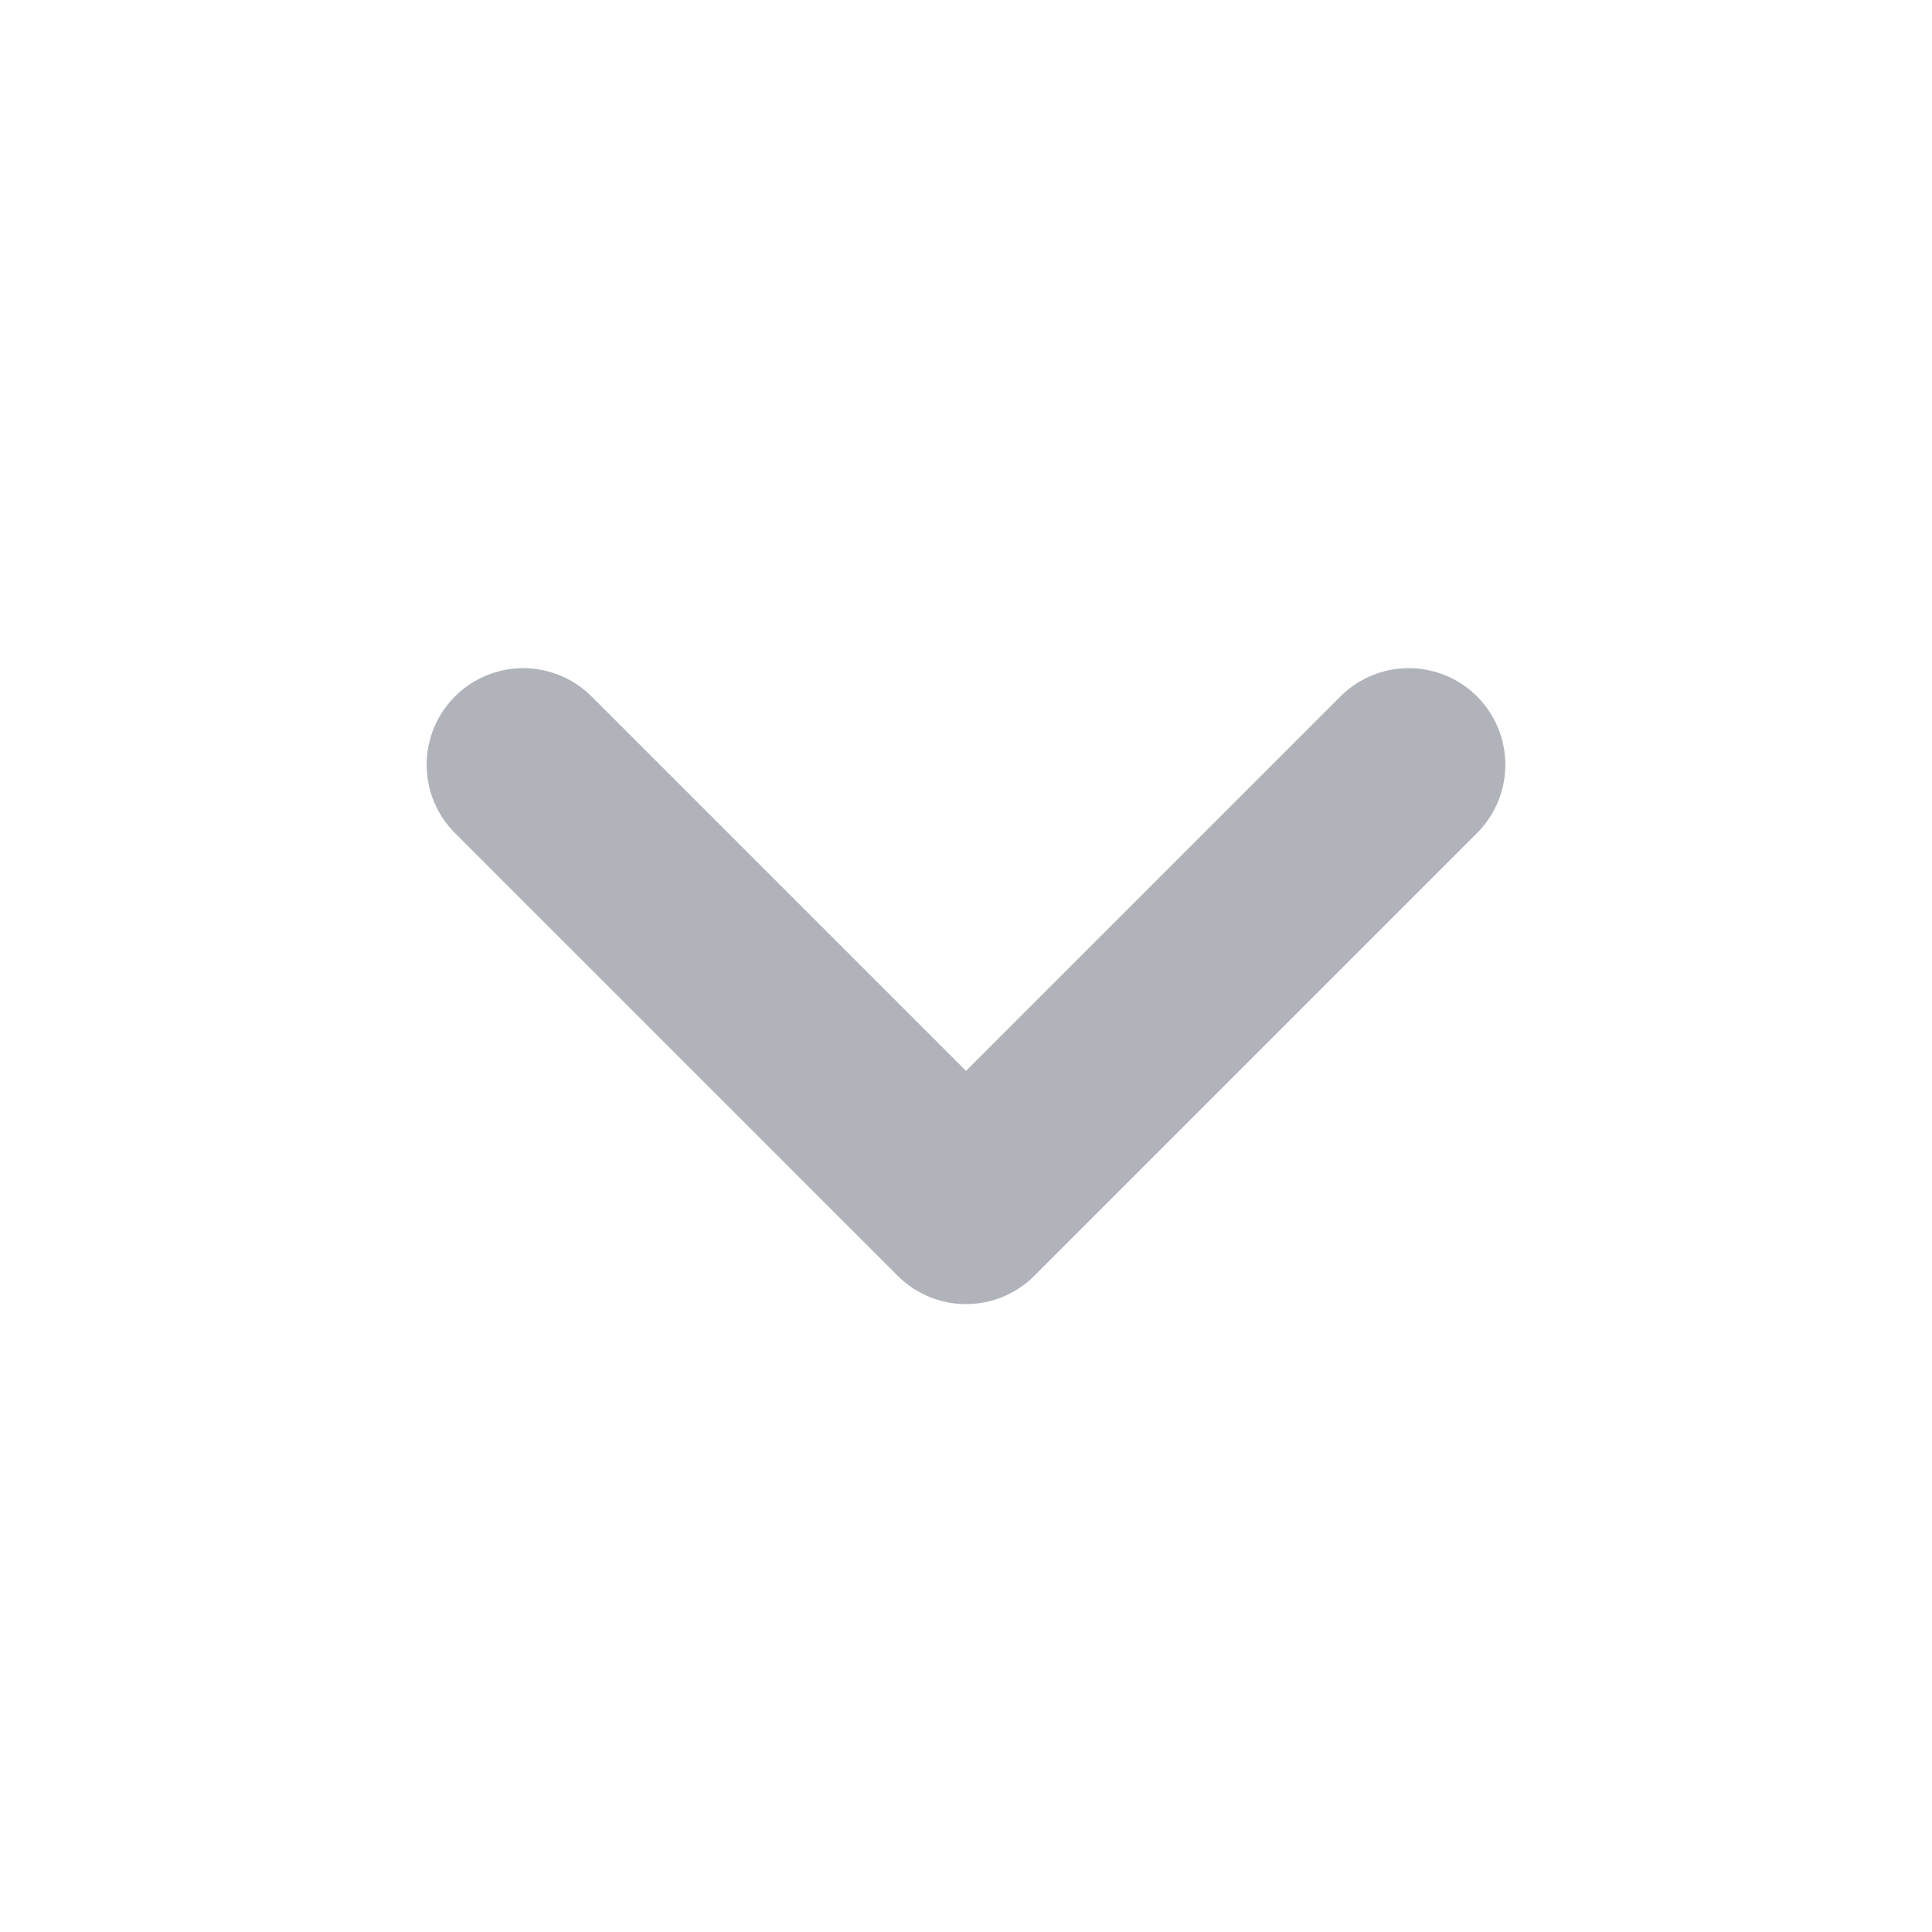
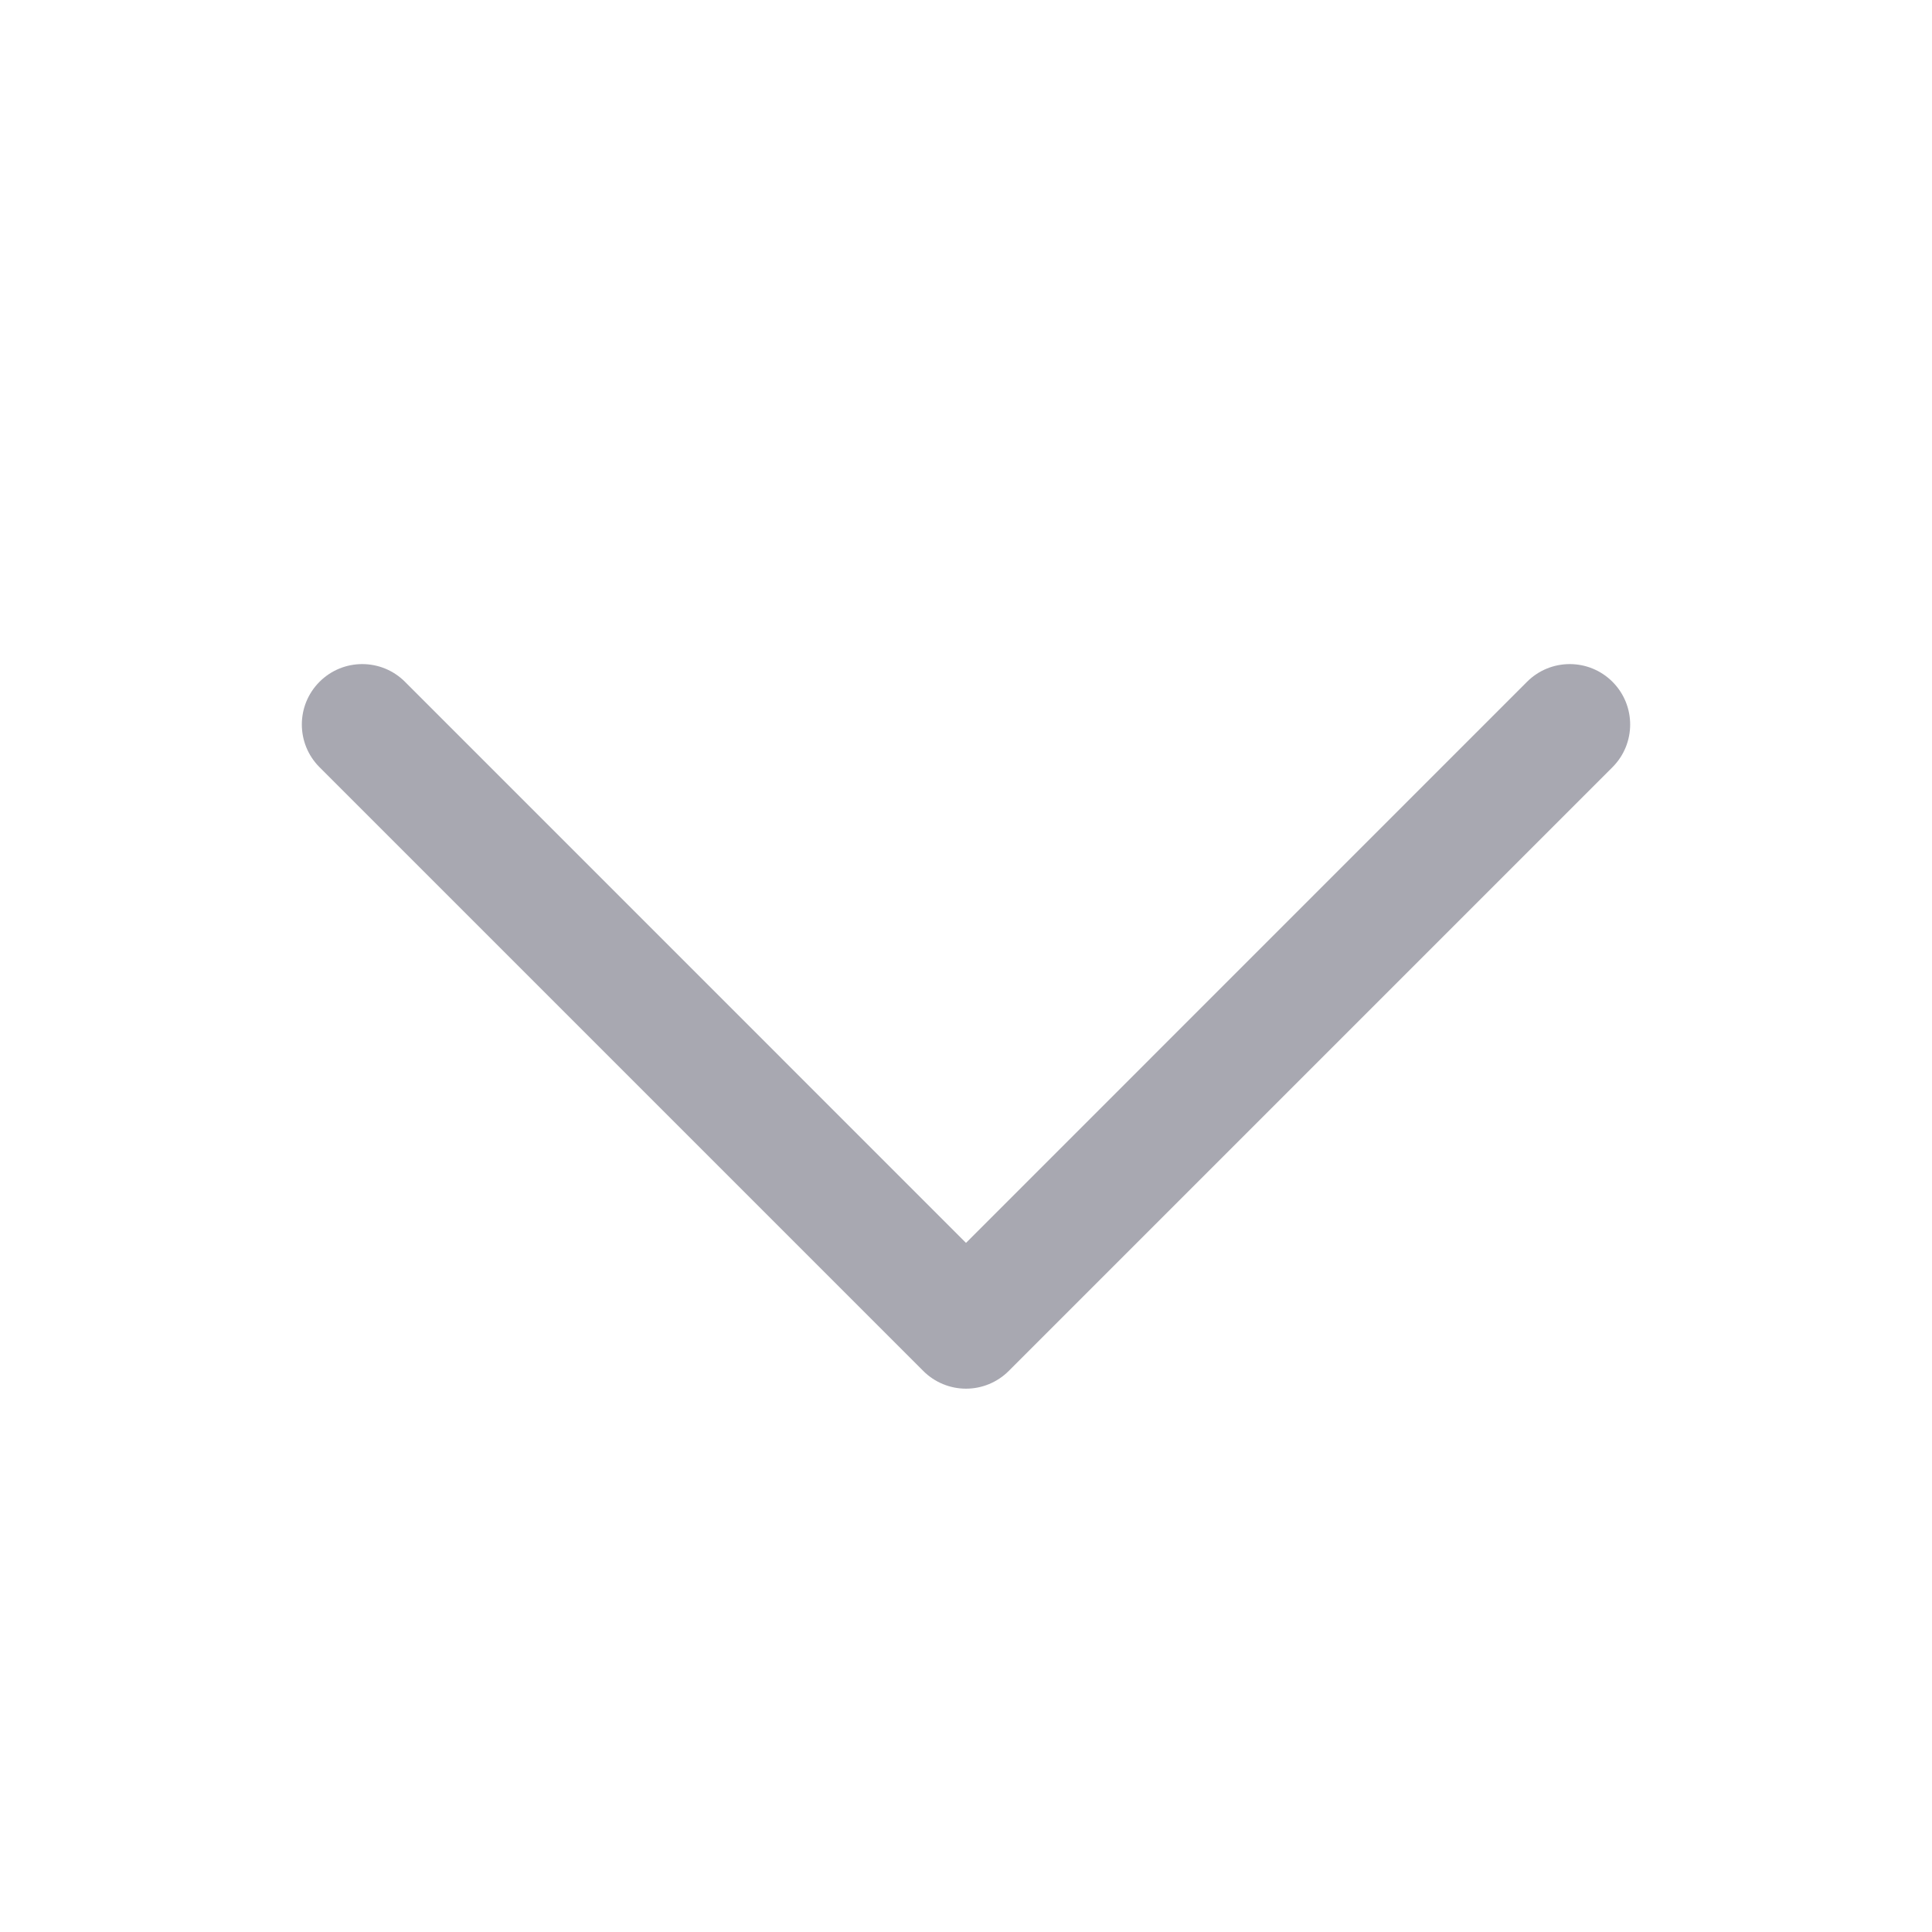
- <svg xmlns="http://www.w3.org/2000/svg" width="12" height="12" viewBox="0 0 24 24" fill="none" stroke="#B0B4BA" stroke-width="2.4" stroke-linecap="round" stroke-linejoin="round">
-   <path d="M6.5 9.5l5.5 5.5 5.5-5.5" />
+ <svg xmlns="http://www.w3.org/2000/svg" viewBox="0 0 256 256" fill="#A8A8B1" width="12" height="12">
+   <path d="M213.66,101.66l-80,80a8,8,0,0,1-11.32,0l-80-80A8,8,0,0,1,53.66,90.34L128,164.69l74.34-74.35a8,8,0,0,1,11.32,11.32Z" />
</svg>
